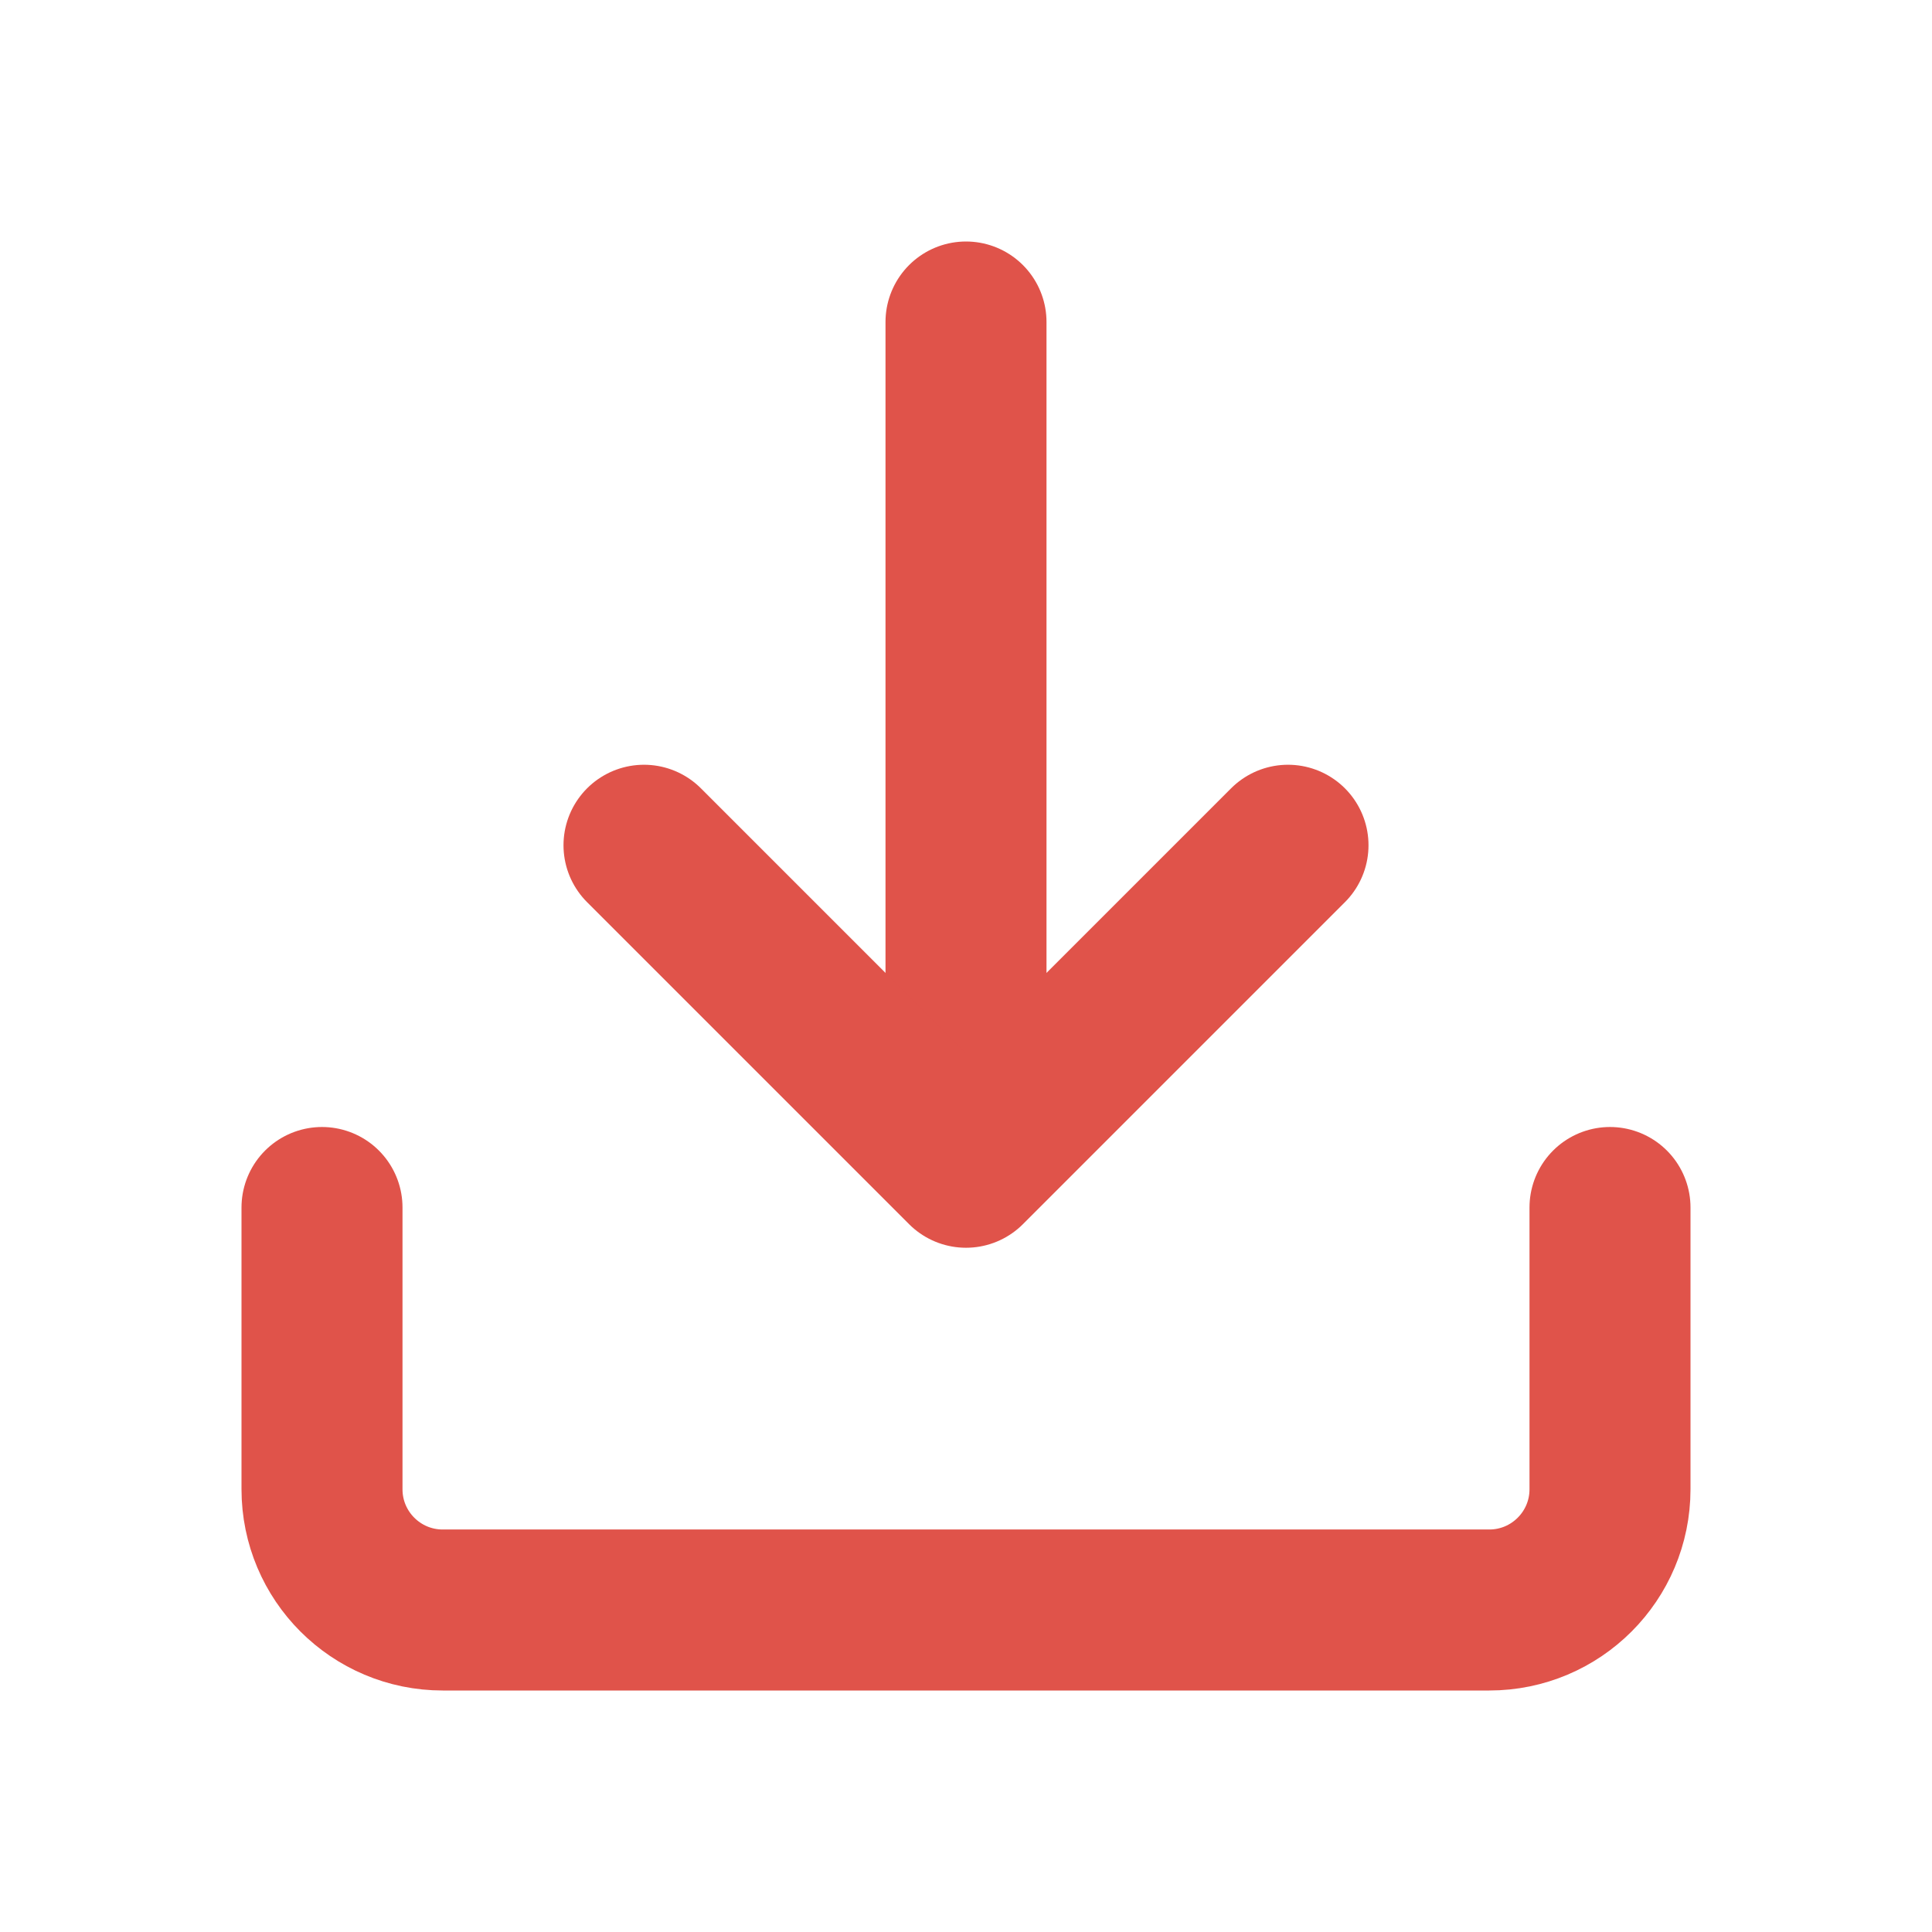
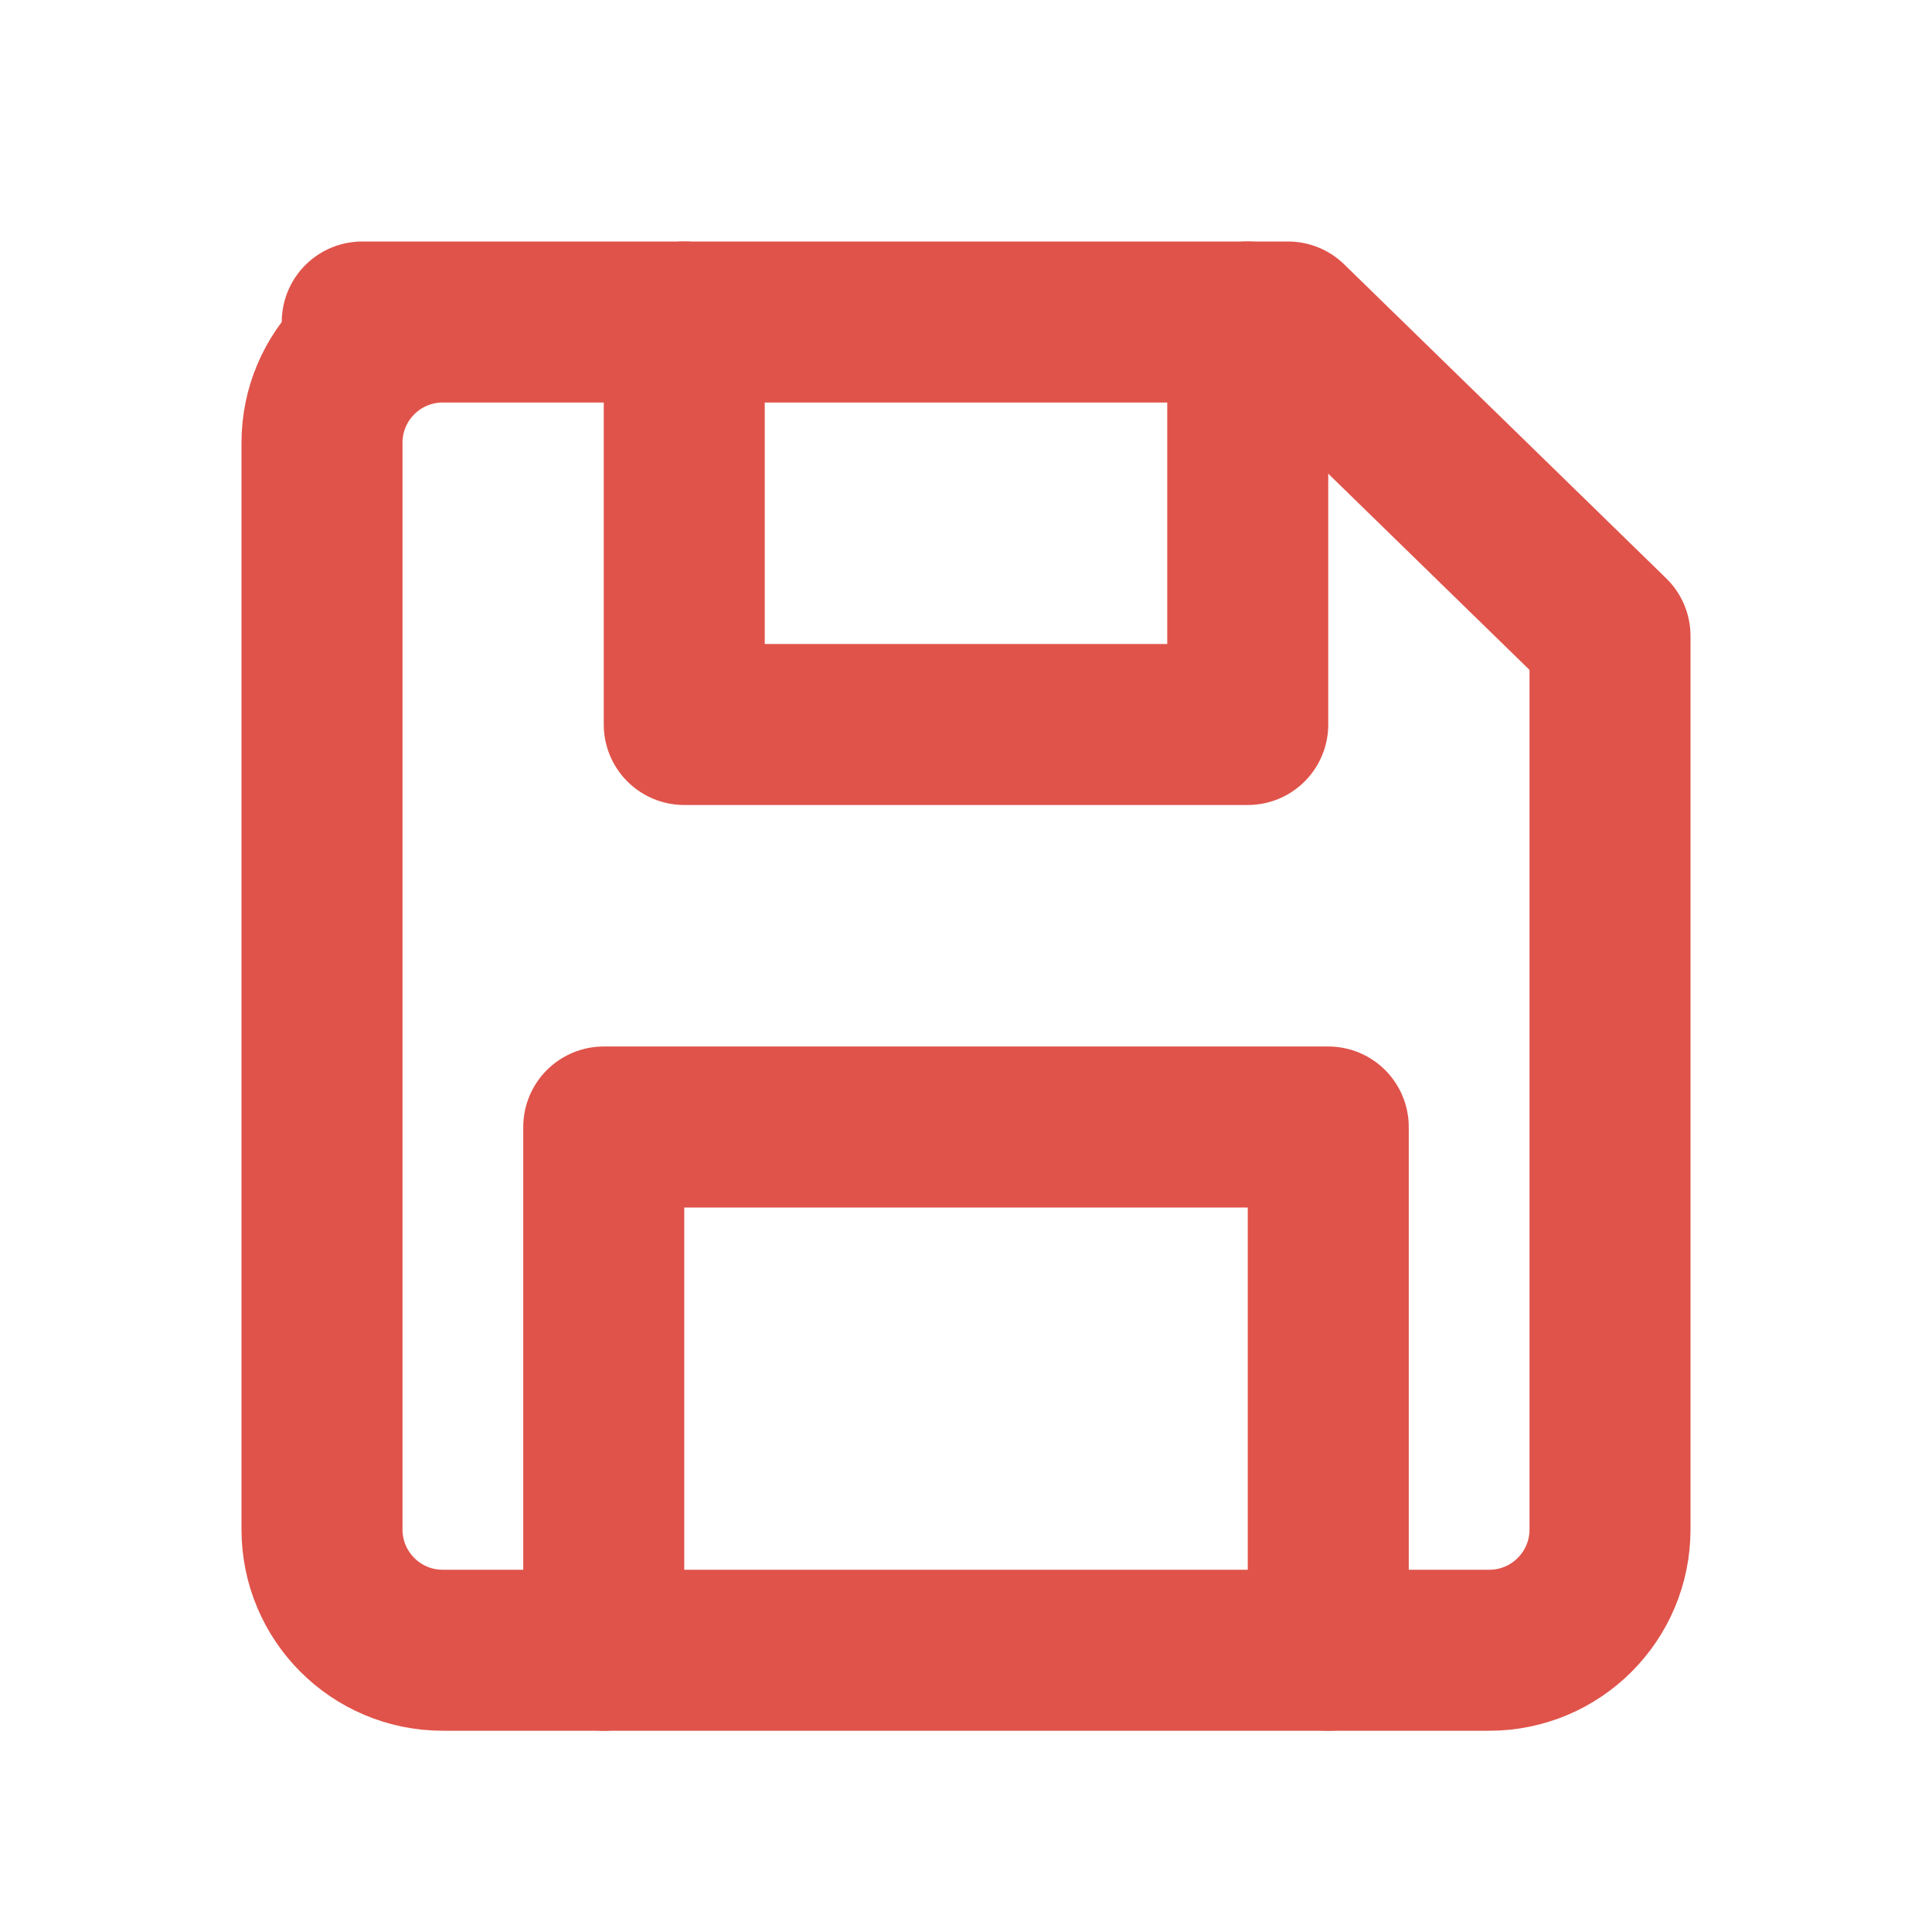
<svg xmlns="http://www.w3.org/2000/svg" viewBox="0 0 24 24" width="24" height="24" fill="none" stroke="#E0534A" stroke-width="2" stroke-linecap="round" stroke-linejoin="round">
-   <path d="M4 15v3.5A1.5 1.5 0 0 0 5.5 20h13a1.5 1.5 0 0 0 1.5-1.5V15" />
-   <path d="M12 4v10" />
-   <path d="M8 10.5 12 14.5l4-4" />
+   <path d="M4.5 4h11.5L20 7.9V19a1.5 1.5 0 0 1-1.5 1.5h-13A1.5 1.5 0 0 1 4 19V5.5A1.5 1.5 0 0 1 5.5 4Z" />
+   <path d="M8.5 4v5h7V4" />
+   <path d="M7.5 20.5V14h9v6.5" />
</svg>
